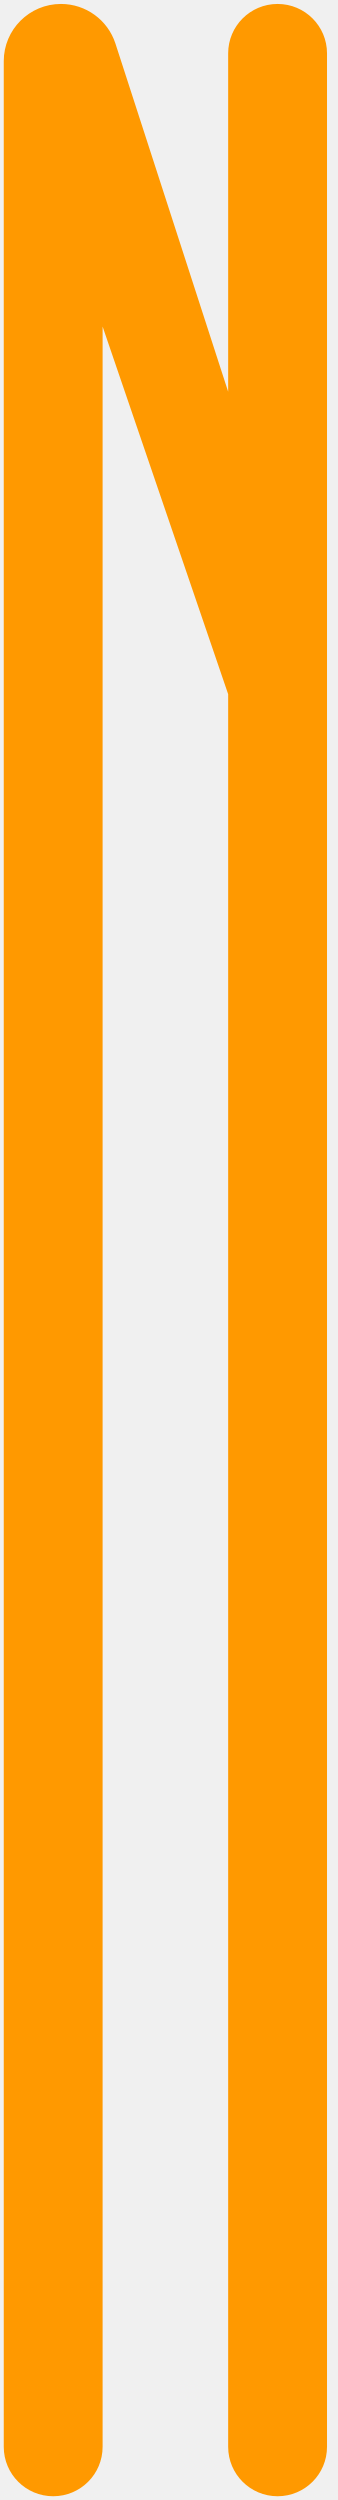
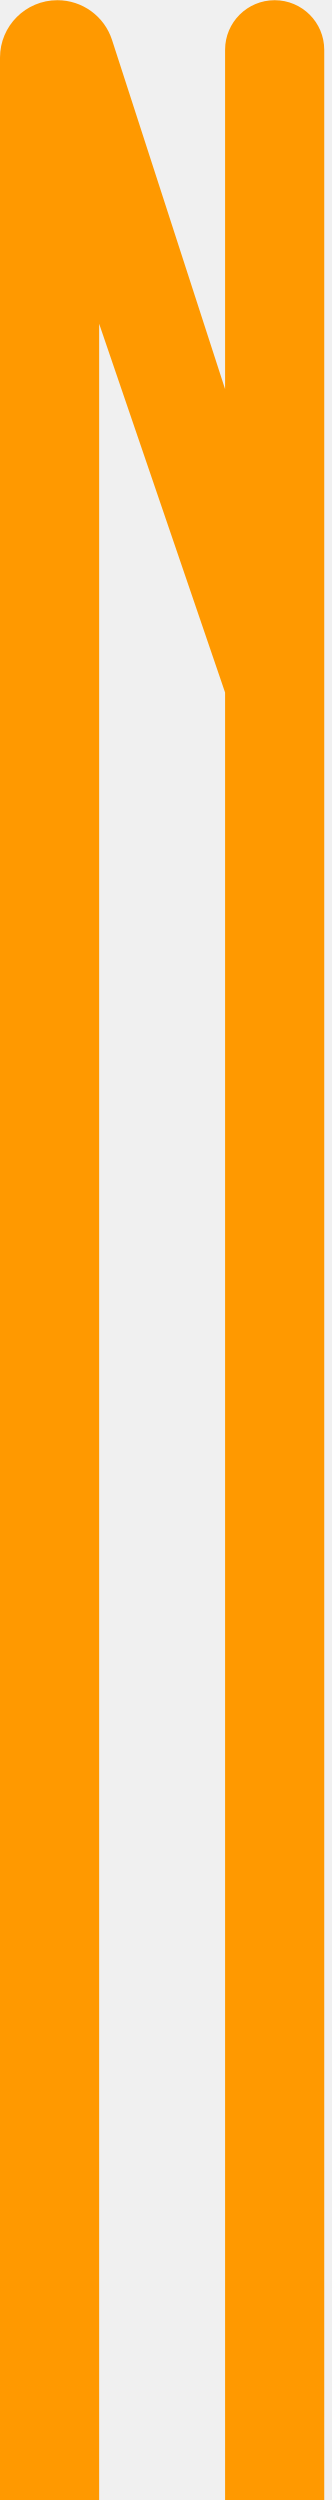
- <svg xmlns="http://www.w3.org/2000/svg" width="45" height="333" viewBox="0 0 45 333" fill="none">
+ <svg xmlns="http://www.w3.org/2000/svg" width="44" height="332" viewBox="0 0 44 332" fill="none">
  <g clip-path="url(#clip0_1209_764)">
-     <path fill-rule="evenodd" clip-rule="evenodd" d="M8.123 0.526C11.428 0.526 14.357 2.656 15.375 5.8L30.391 52.176V7.109C30.391 3.473 33.339 0.526 36.975 0.526V0.526C40.611 0.526 43.558 3.473 43.558 7.109V325.917C43.558 329.553 40.611 332.5 36.975 332.5V332.5C33.339 332.5 30.391 329.553 30.391 325.917V92.466L13.667 43.497V49.534V325.917C13.667 329.553 10.72 332.5 7.083 332.5V332.5C3.448 332.5 0.5 329.553 0.5 325.917V92.466V8.149C0.5 3.939 3.913 0.526 8.123 0.526V0.526Z" fill="#FF9900" style="fill:#FF9900;fill:color(display-p3 1 0.6 0);fill-opacity:1;" />
+     <path fill-rule="evenodd" clip-rule="evenodd" d="M7.623 0.026C10.928 0.026 13.857 2.156 14.875 5.3L29.891 51.676V6.609C29.891 2.973 32.839 0.026 36.475 0.026V0.026C40.111 0.026 43.058 2.973 43.058 6.609V332H29.891V91.966L13.167 42.996V49.034V332H0V91.966V7.648C0 3.438 3.413 0.026 7.623 0.026V0.026Z" fill="#FF9900" style="fill:#FF9900;fill:color(display-p3 1 0.6 0);fill-opacity:1;" />
  </g>
  <defs>
    <clipPath id="clip0_1209_764">
-       <rect width="44" height="332" fill="white" style="fill:white;fill-opacity:1;" transform="translate(0.5 0.5)" />
+       <rect width="44" height="332" fill="white" style="fill:white;fill-opacity:1;" />
    </clipPath>
  </defs>
</svg>
